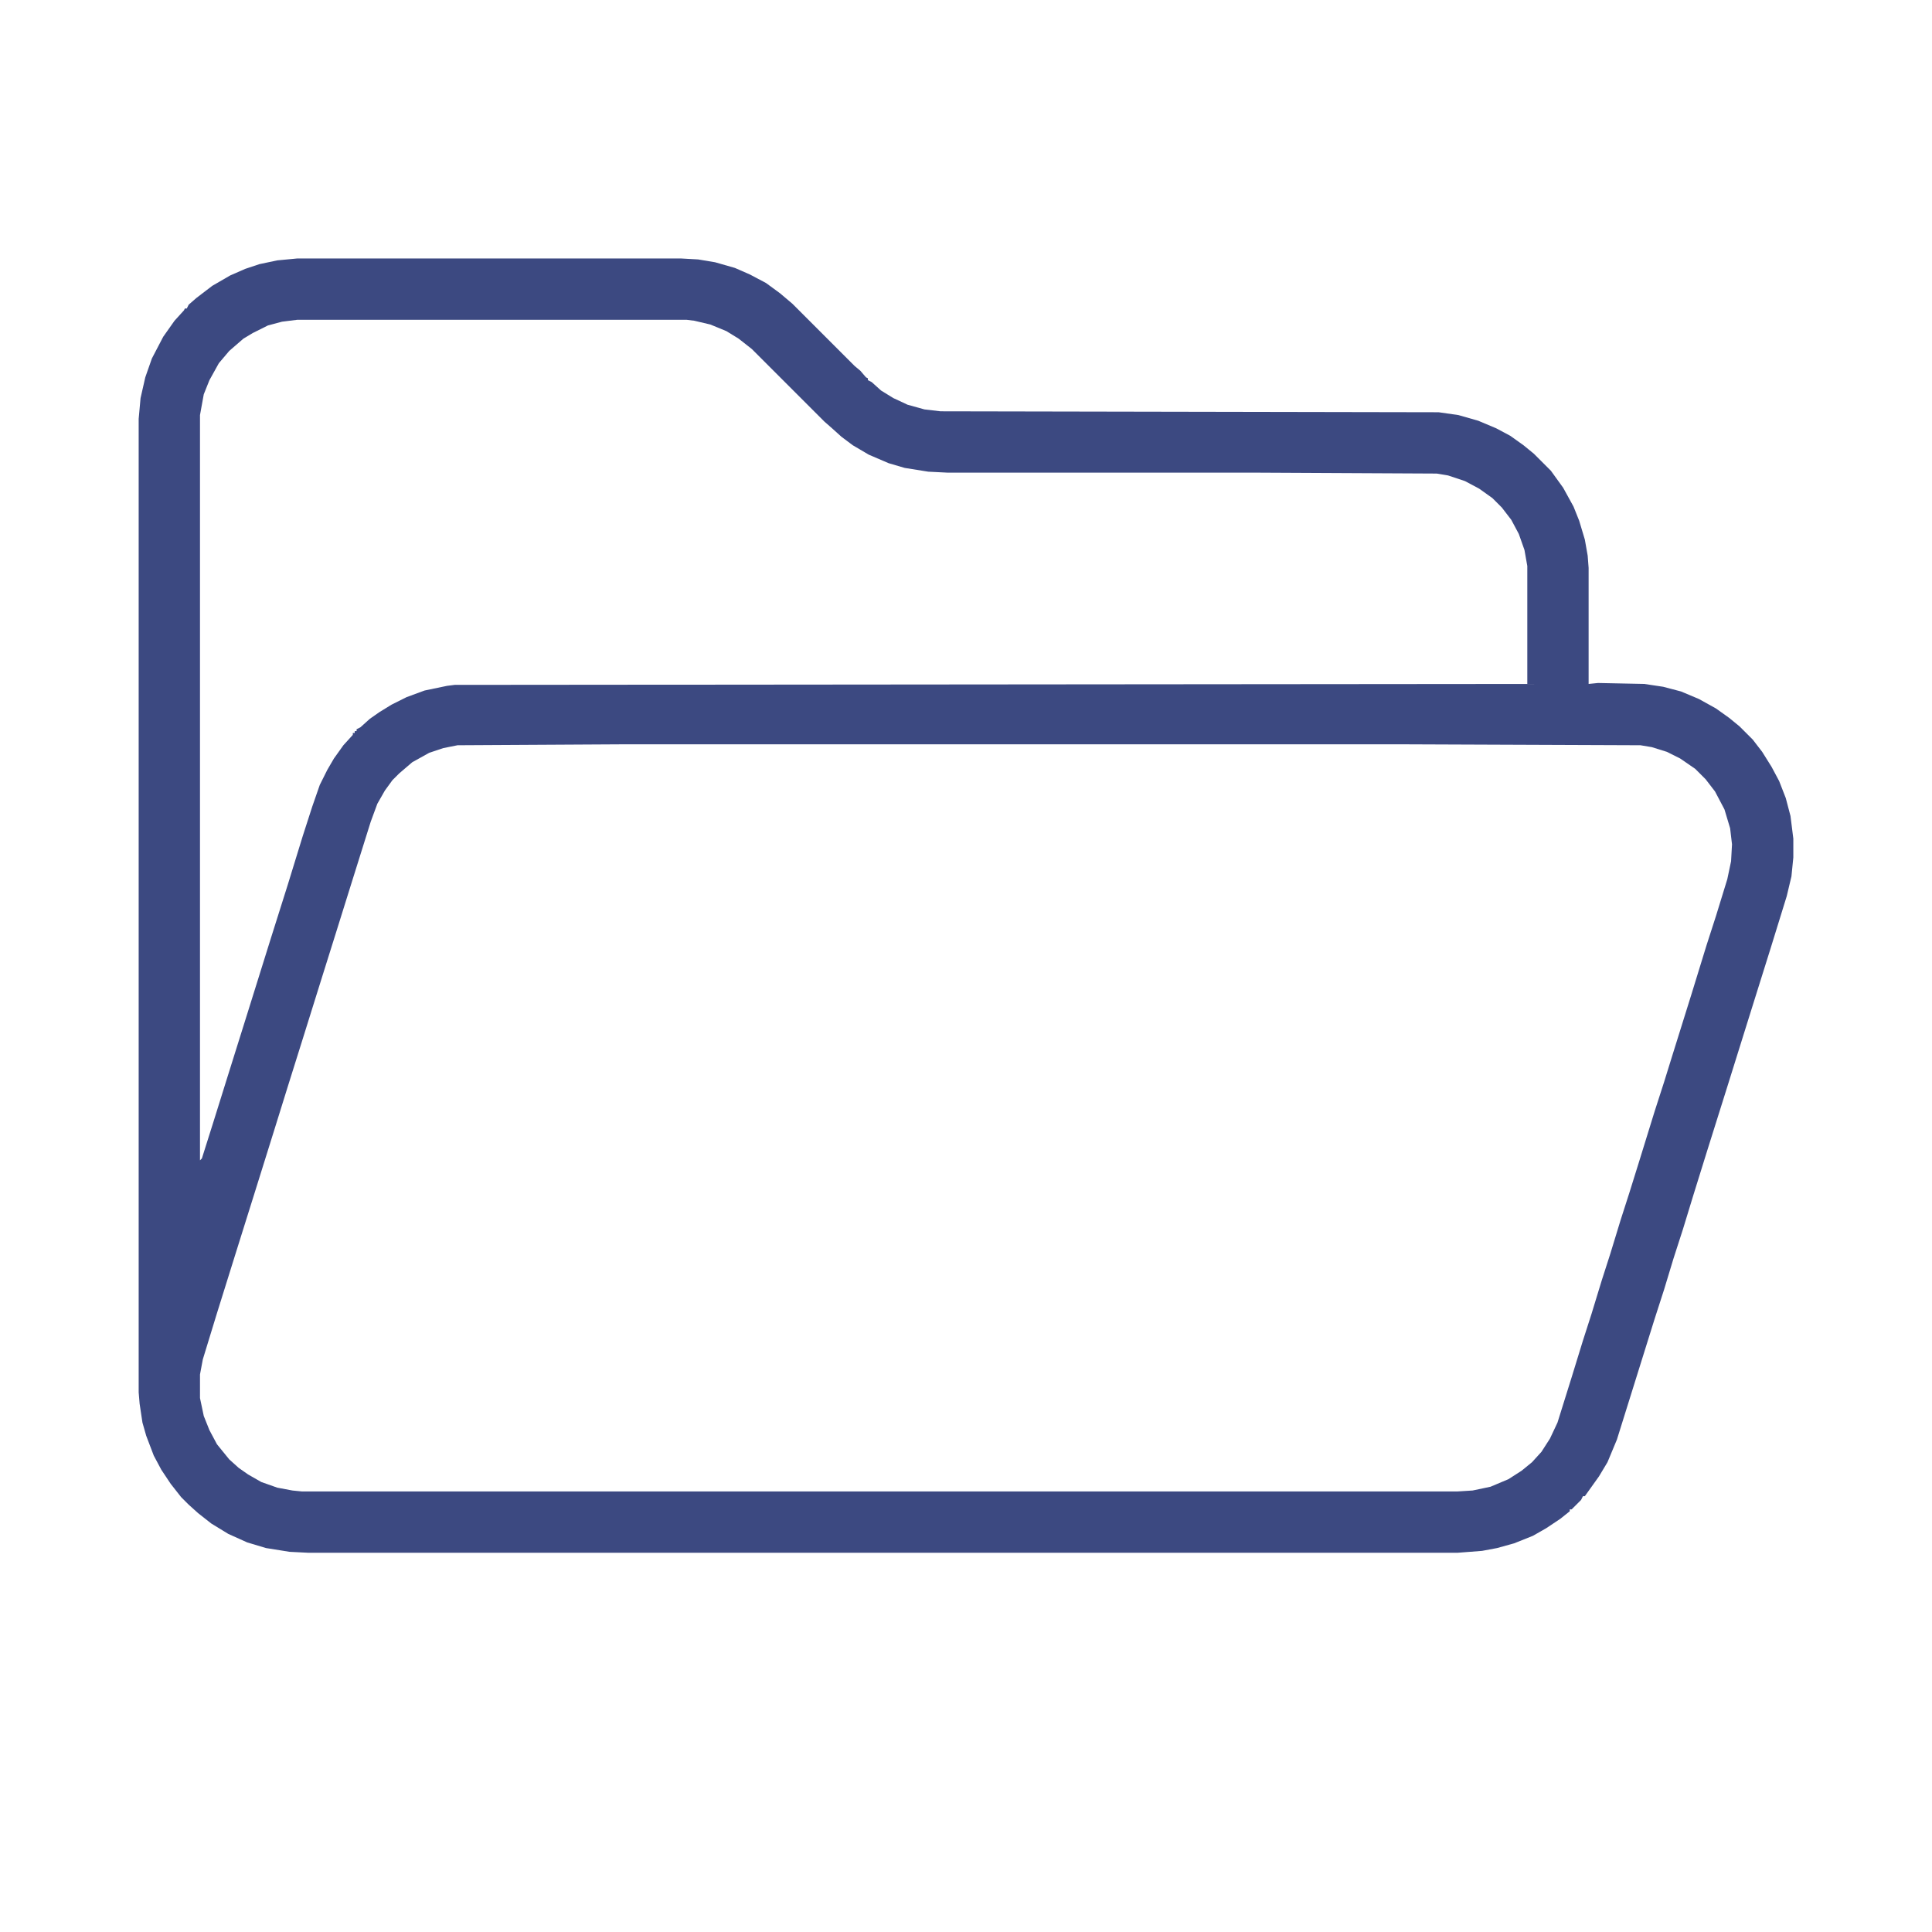
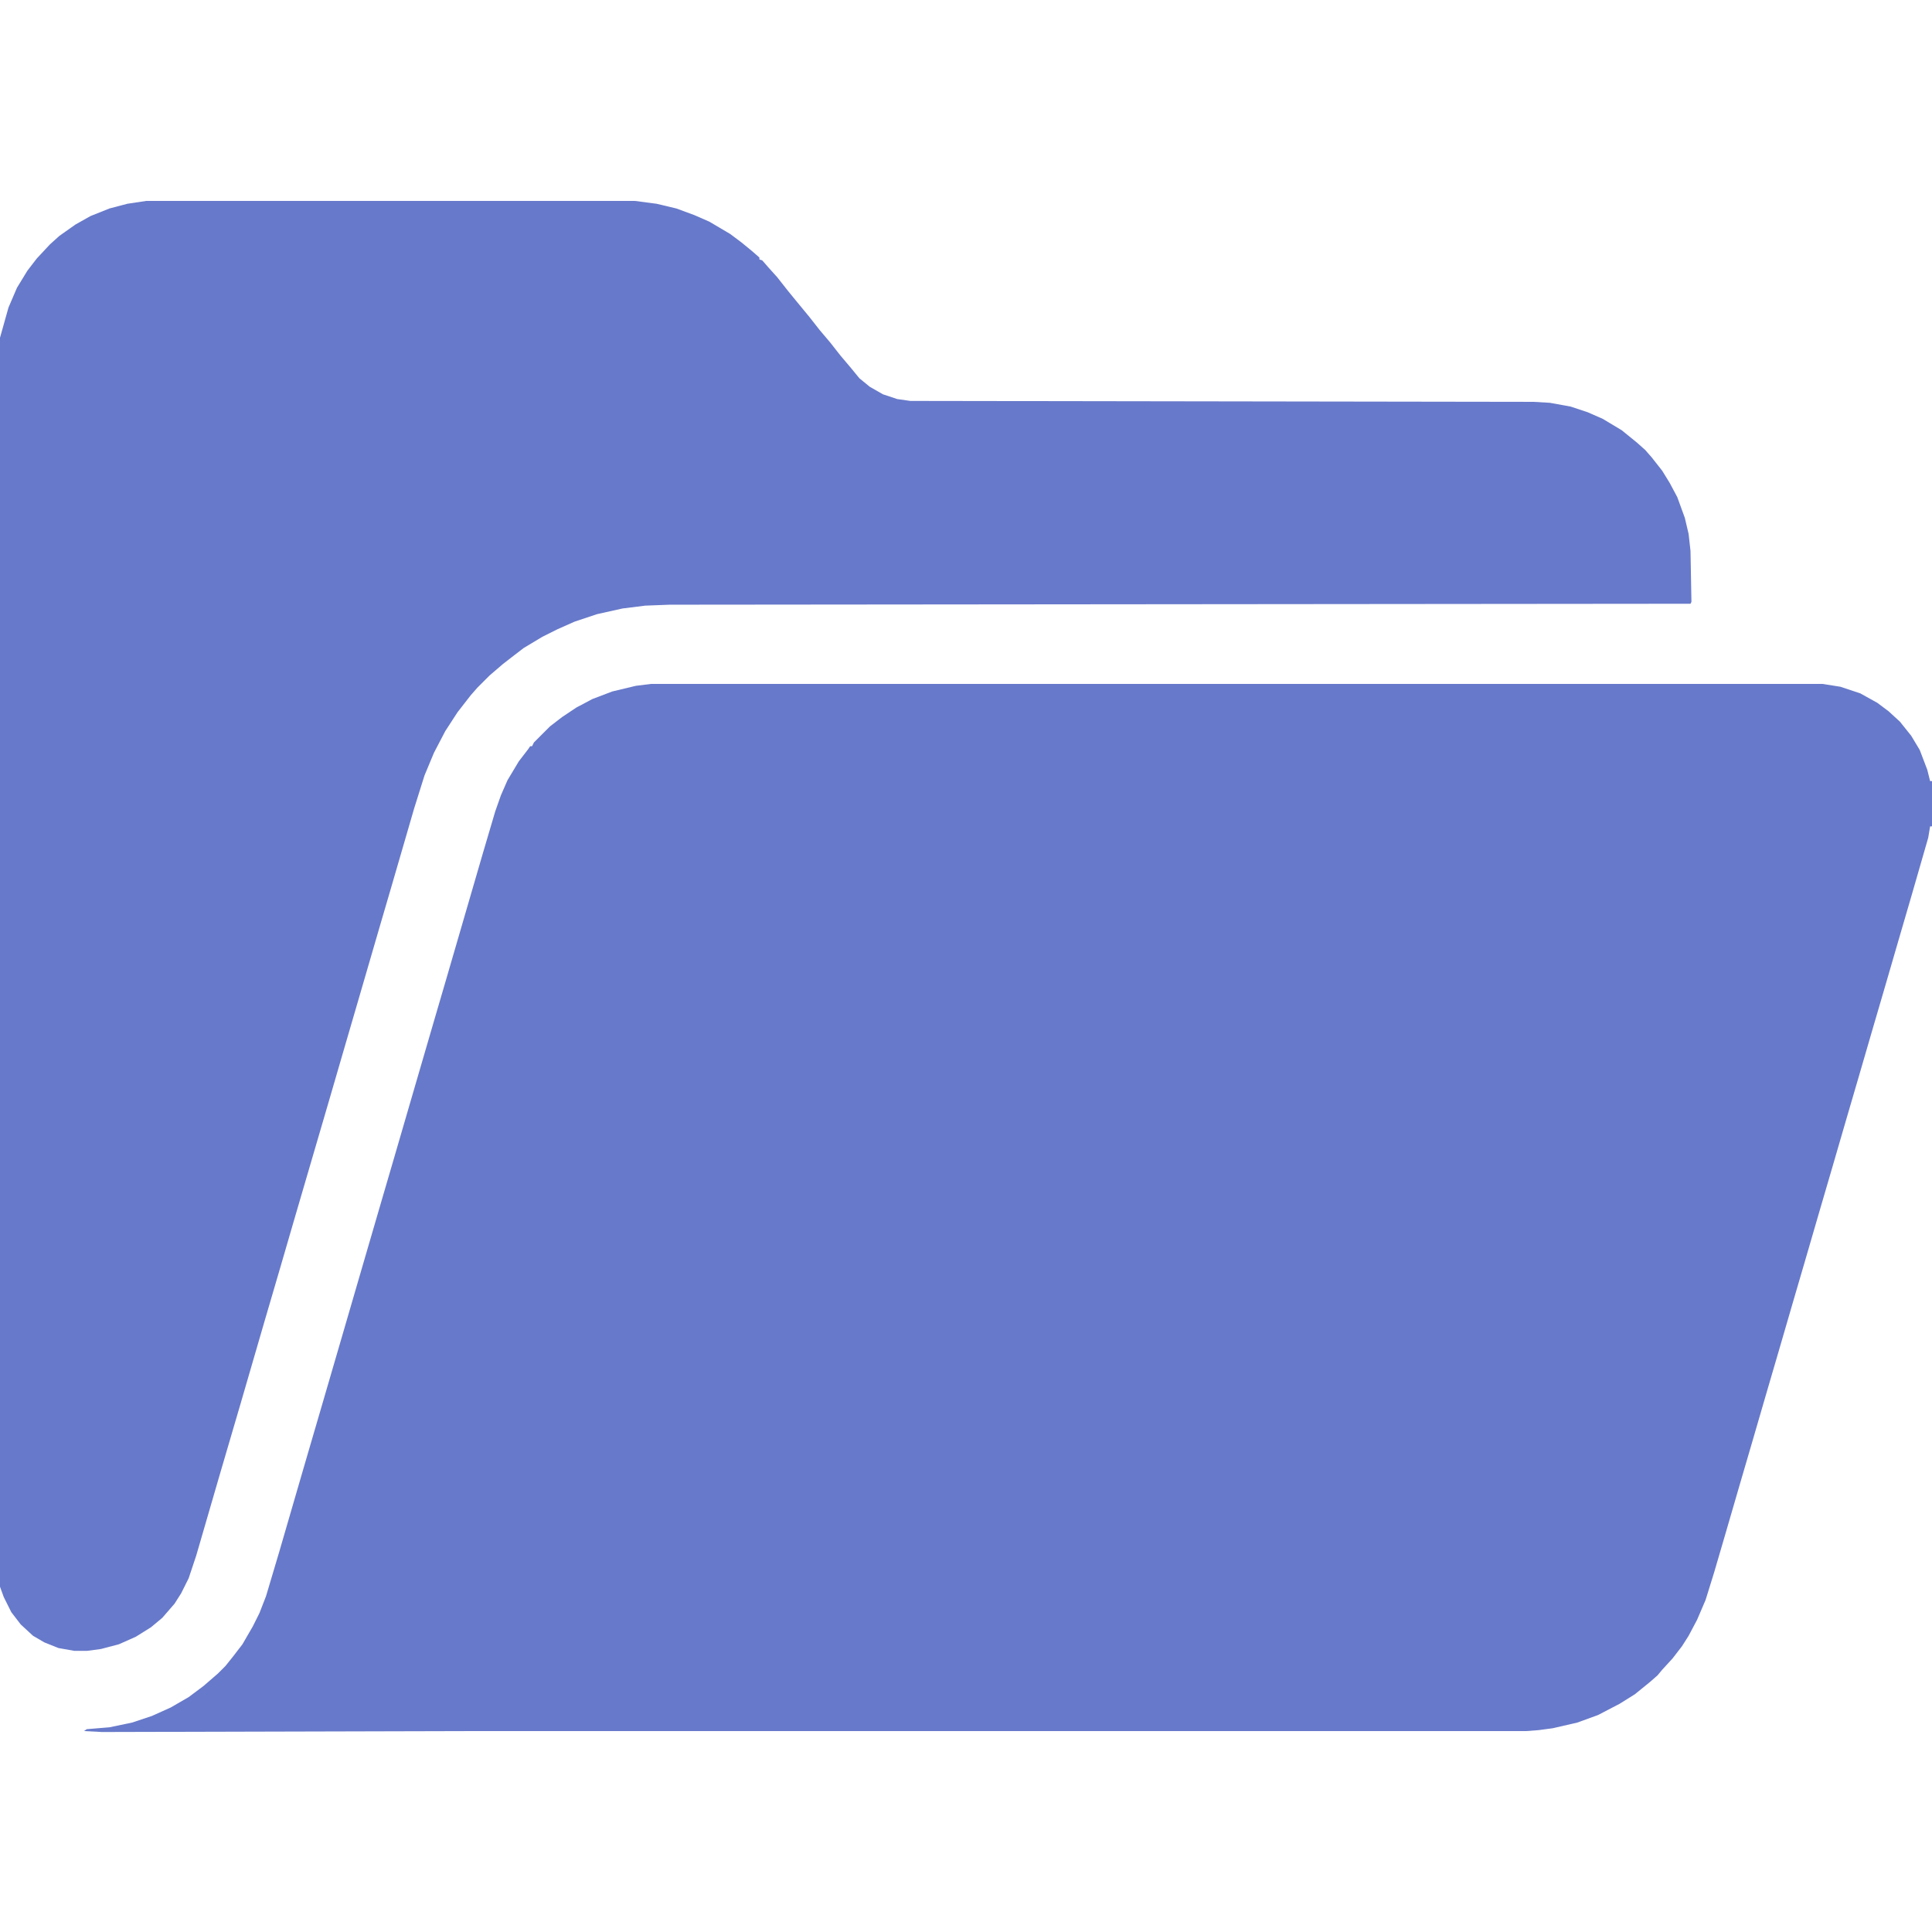
- <svg xmlns="http://www.w3.org/2000/svg" version="1.1" viewBox="0 0 2048 2048" width="60" height="60" style="fill: #3c4981;">
-   <path transform="translate(315,274)" d="m0 0h407l18 1 18 3 21 6 16 7 17 9 15 11 13 11 66 66 6 5 6 7 2 1v2l4 2 10 9 13 8 15 7 18 5 17 2 528 1 21 3 21 6 19 8 15 8 14 10 11 9 18 18 13 18 11 20 6 15 6 20 3 17 1 13v123l10-1 49 1 20 3 19 5 19 8 18 10 14 10 11 9 14 14 10 13 10 16 8 15 7 18 5 19 3 24v20l-2 20-5 21-17 55-21 67-25 80-22 70-14 45-11 36-10 31-10 33-10 31-40 128-10 24-9 15-15 21h-2l-2 4-10 10h-2v2l-10 8-15 10-14 8-20 8-18 5-16 3-26 2h-1218l-20-1-25-4-20-6-20-9-18-11-14-11-10-9-8-8-11-14-10-15-8-15-8-21-4-14-3-20-1-12v-1032l2-22 5-22 7-20 12-23 12-17 10-11 1-2h2l2-4 8-7 17-13 19-11 16-7 15-5 19-4zm0 65-16 2-15 4-16 8-10 6-15 13-11 13-10 18-6 15-4 22v790l2-2 12-38 15-48 21-67 25-80 18-57 16-52 10-31 8-23 8-16 7-12 10-14 10-11v-2h2v-2h2v-2l4-2 10-9 10-7 13-8 16-8 19-7 24-5 8-1 1137-1v-125l-3-17-6-17-8-15-10-13-10-10-14-10-15-8-18-6-12-2-197-1h-322l-20-1-25-4-17-5-21-9-17-10-12-9-10-9-8-7-77-77-14-11-13-8-17-7-17-4-8-1zm346 450-176 1-15 3-15 5-18 10-14 12-7 7-8 11-8 14-7 19-21 67-15 48-16 51-20 64-16 51-14 45-20 64-21 67-20 64-15 49-3 16v25l4 19 6 15 8 15 13 16 10 9 10 7 14 8 17 6 16 3 10 1h1225l16-1 19-4 19-8 14-9 11-9 10-11 9-14 8-17 15-48 12-39 9-28 11-36 9-28 11-36 9-28 10-32 17-55 10-31 9-29 20-64 16-52 10-31 12-39 4-19 1-18-2-17-6-20-10-19-10-13-11-11-16-11-14-7-16-5-12-2-252-1z" />
+ <svg xmlns="http://www.w3.org/2000/svg" version="1.1" viewBox="0 0 2048 2048" width="60" height="60" style="&#10;    fill: #6779ca;&#10;">
+   <path transform="translate(690,725)" d="m0 0h1242l19 3 21 7 18 10 12 9 12 11 12 15 9 15 8 21 3 12h2v48h-2l-2 12-17 59-14 48-16 55-12 41-16 55-12 41-16 55-12 41-16 55-12 41-16 55-12 41-16 55-12 41-16 55-12 41-9 29-9 21-9 17-7 11-10 13-11 12-5 6-8 7-16 13-16 10-23 12-22 8-26 6-15 2-13 1h-1123l-387 1-19-1 3-2 24-2 24-5 21-7 20-9 19-11 16-12 15-13 8-8 8-10 10-13 11-19 7-14 7-18 14-47 25-86 19-65 21-72 23-79 21-72 12-41 23-79 21-72 12-41 39-134 13-44 6-17 7-16 12-20 10-13 2-3h2l2-4 17-17 13-10 15-10 17-9 21-8 25-6z" />
+   <path transform="translate(155,213)" d="m0 0h518l23 3 21 5 19 7 16 7 22 13 12 9 11 9 8 7v2l3 1 7 8 9 10 11 14 9 11 14 17 11 14 11 13 11 14 11 13 9 11 11 9 14 8 15 5 14 2 661 1 17 1 22 4 18 6 16 7 20 12 16 13 9 8 7 8 11 14 8 13 8 15 8 22 4 17 2 18 1 54-1 2-1082 1-26 1-24 3-27 6-24 8-18 8-16 8-20 12-13 10-9 7-14 12-13 13-7 8-14 18-13 20-12 23-10 24-11 35-9 31-16 55-12 41-23 79-14 48-16 55-36 123-16 55-17 58-25 86-22 75-25 86-8 24-8 16-7 11-13 15-12 10-16 10-18 8-19 5-15 2h-13l-17-3-15-6-12-7-13-12-10-13-8-16-4-11v-1324l9-32 9-21 11-18 10-13 14-15 10-9 17-12 16-9 20-8 19-5z" />
</svg>
